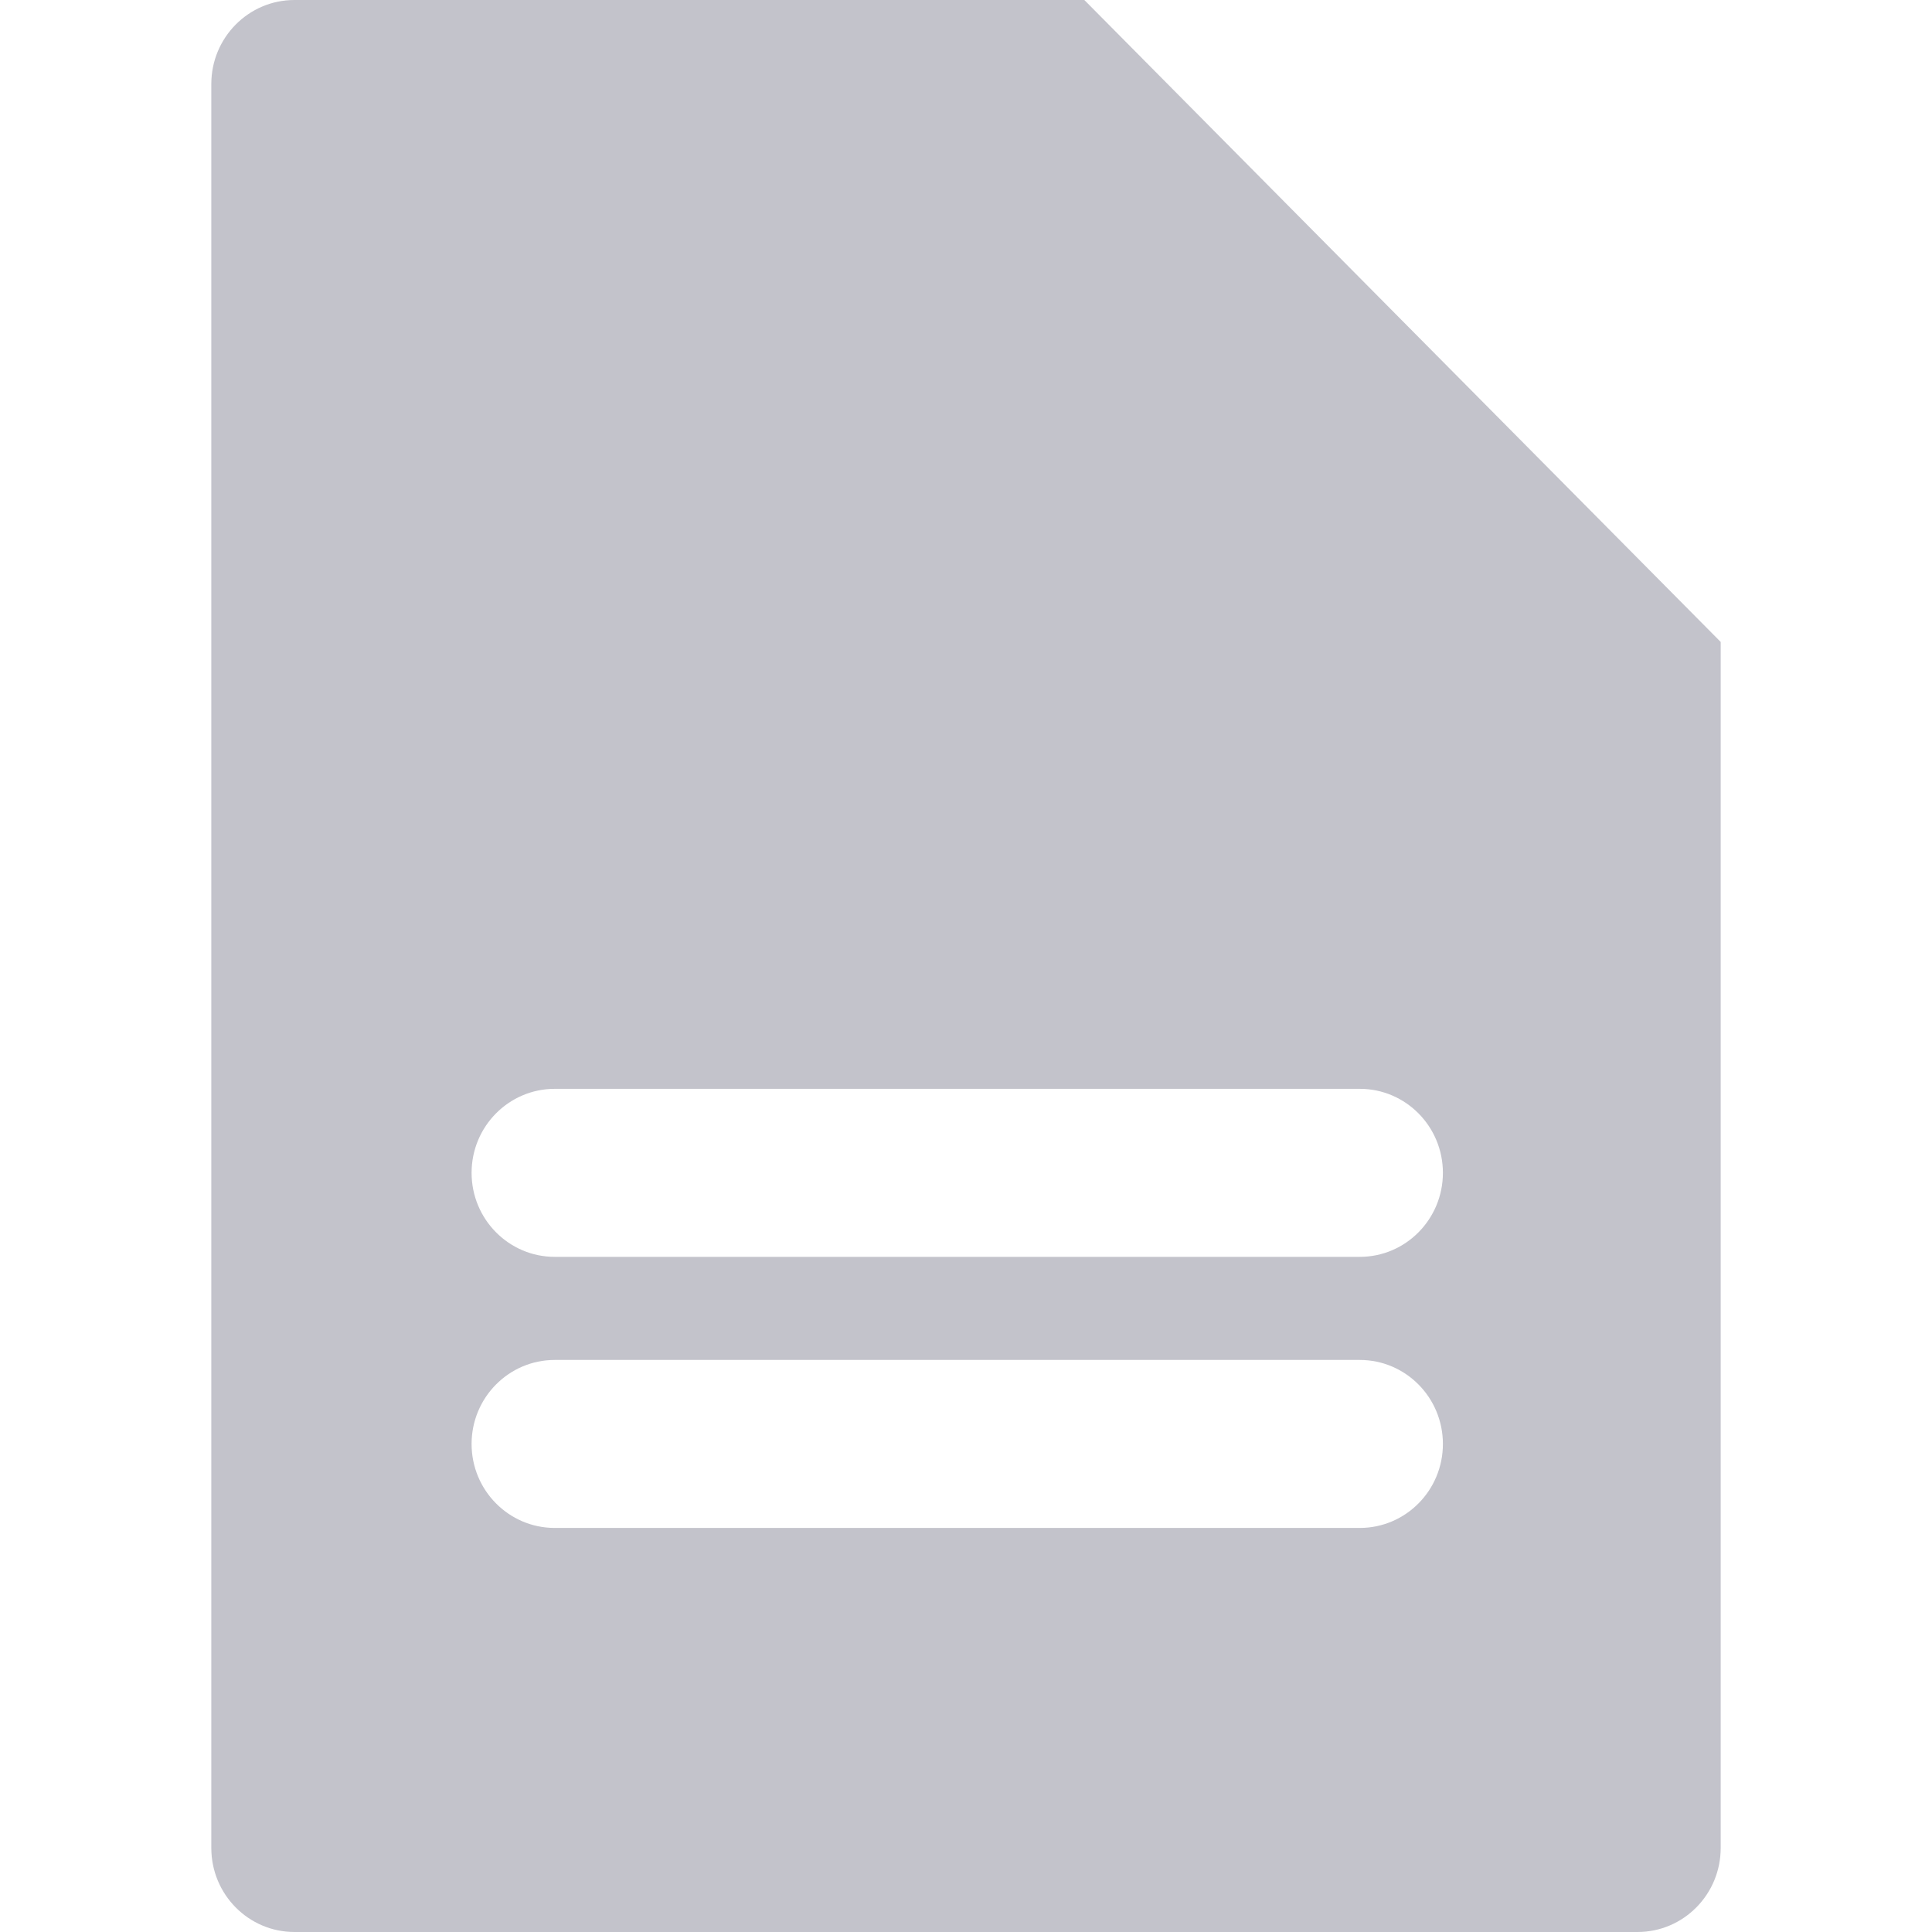
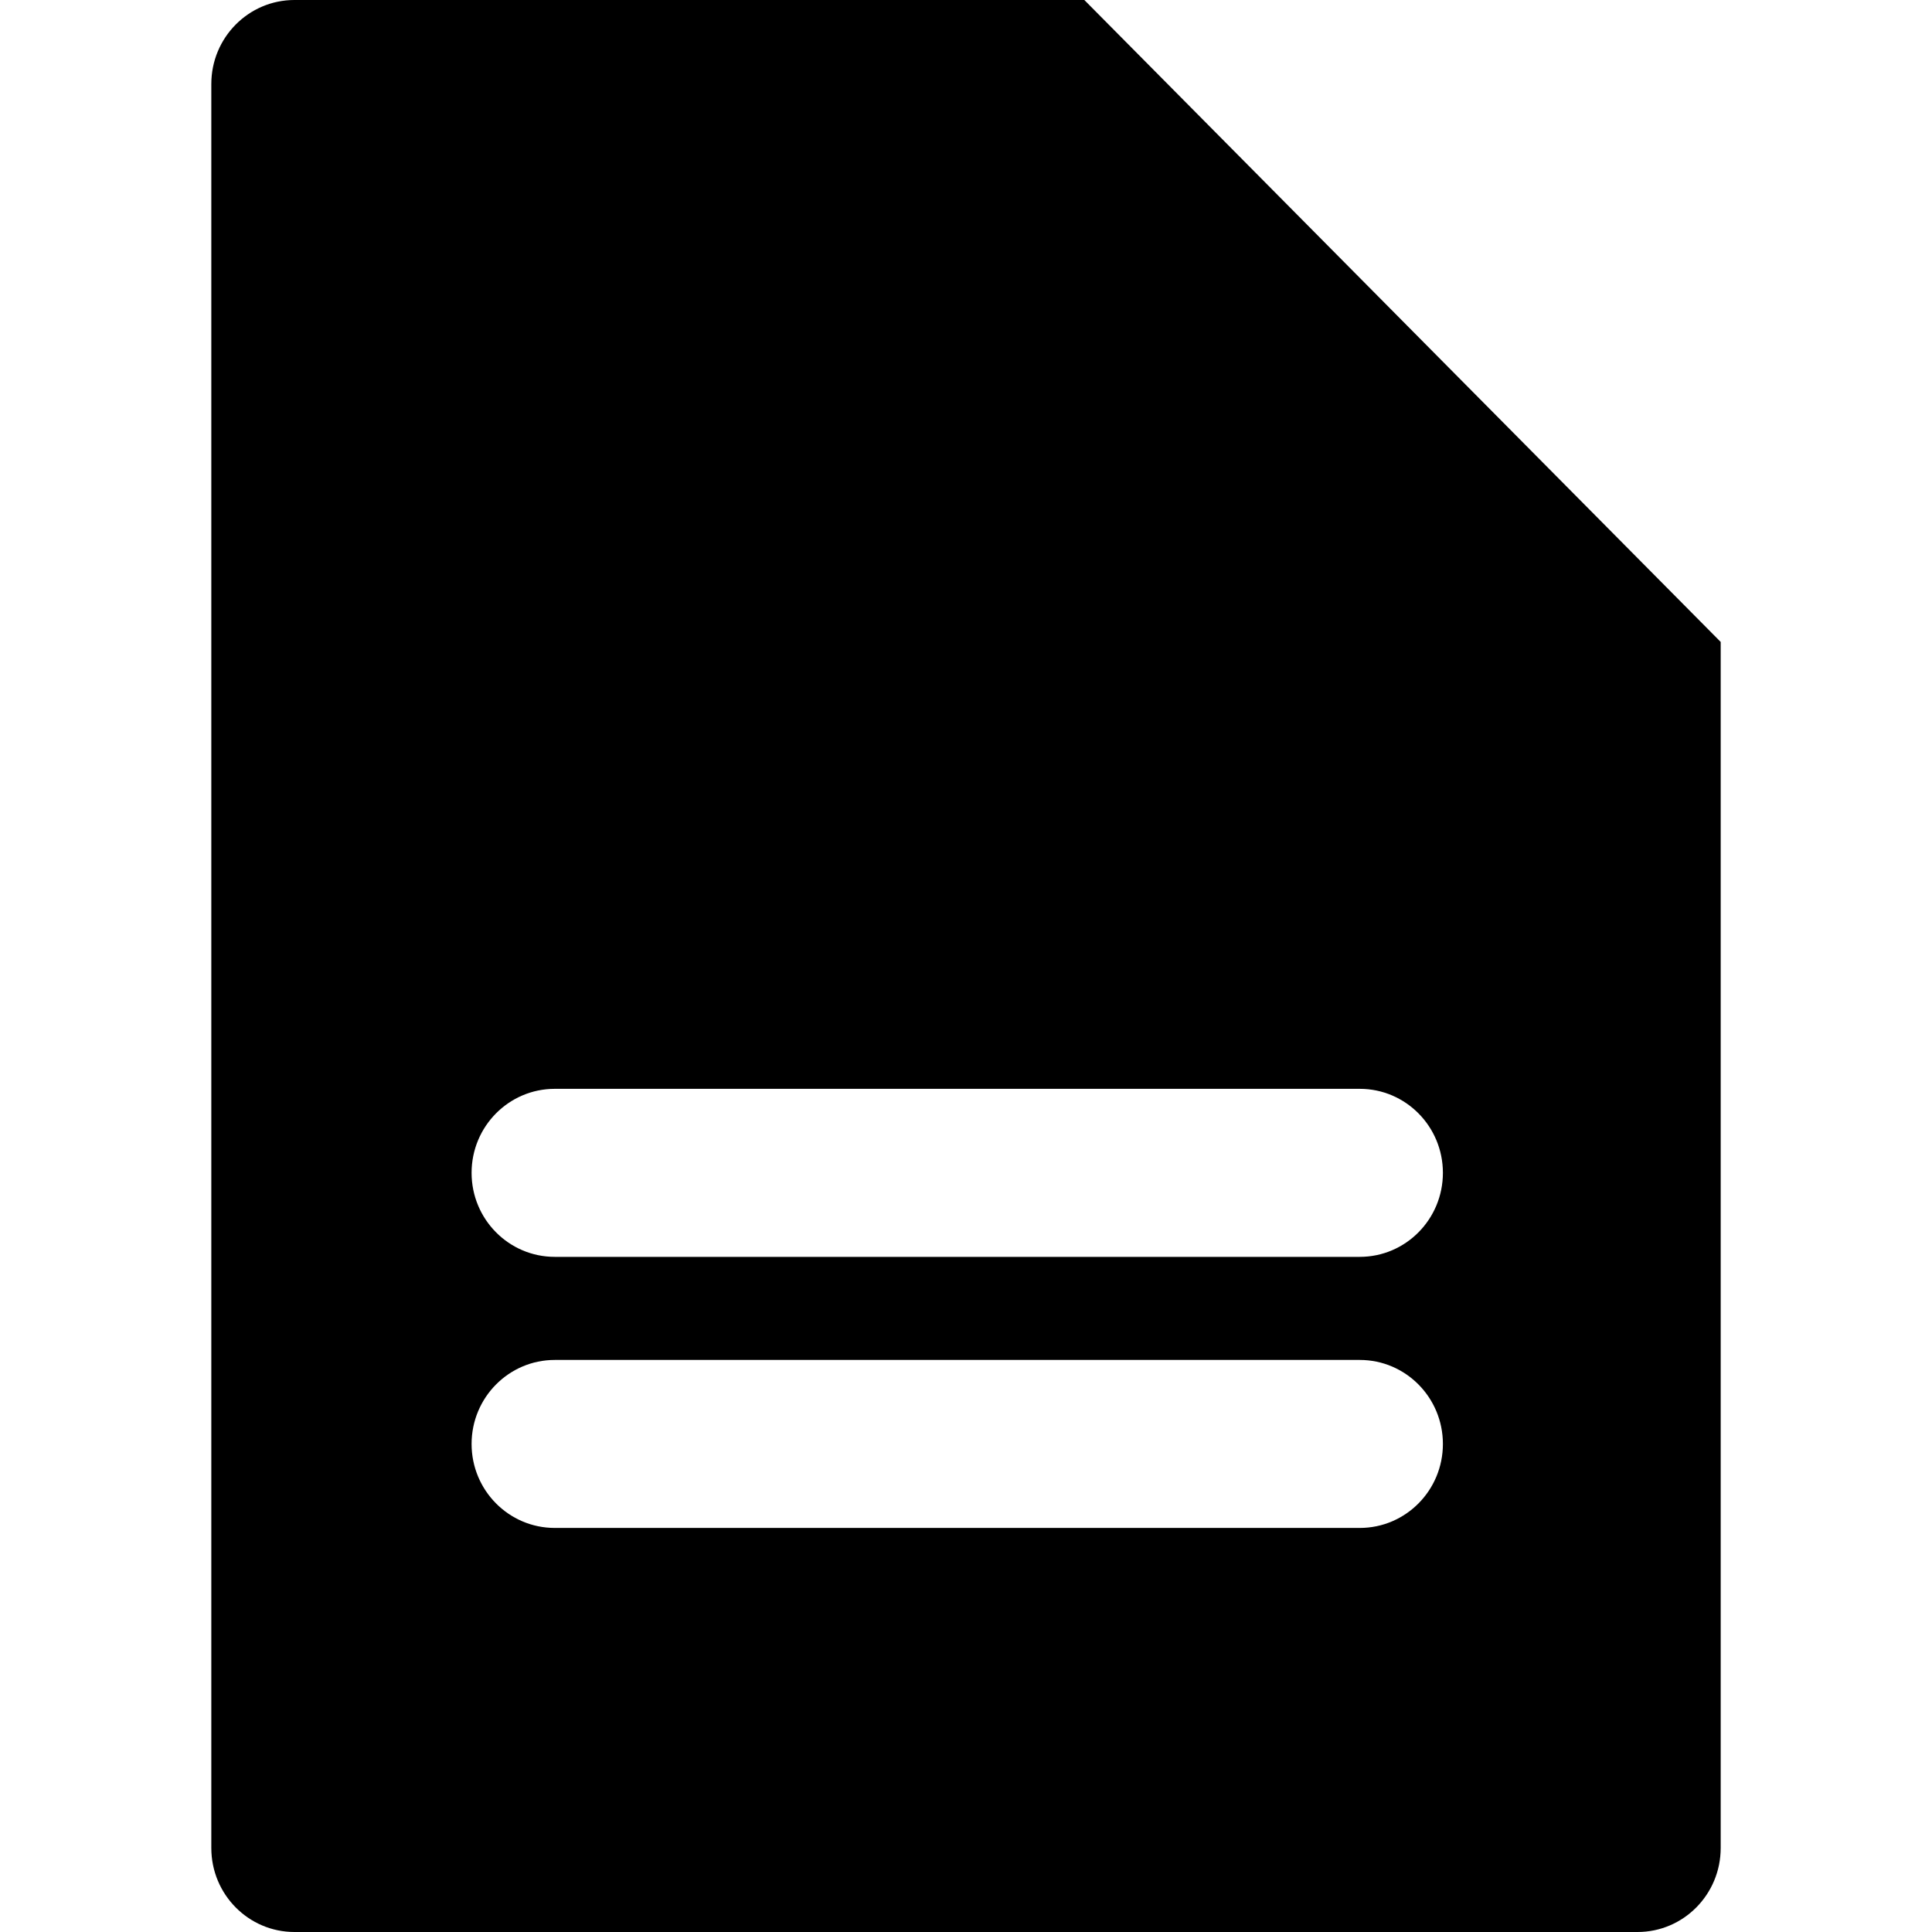
<svg xmlns="http://www.w3.org/2000/svg" width="64" height="64" viewBox="0 0 64 64" fill="none">
-   <g id="Ill">
-     <path id="Vector" fill-rule="evenodd" clip-rule="evenodd" d="M24.143 0H9.754C8.233 0 7 1.246 7 2.783V61.217C7 62.754 8.233 64 9.754 64H54.246C55.767 64 57 62.754 57 61.217V55.652V21.265L35.92 0H24.143ZM18.377 41.635C16.856 41.635 15.622 40.389 15.622 38.852C15.622 37.315 16.856 36.069 18.377 36.069H45.044C46.565 36.069 47.798 37.315 47.798 38.852C47.798 40.389 46.565 41.635 45.044 41.635H18.377ZM18.377 45.05C16.856 45.05 15.622 46.296 15.622 47.833C15.622 49.37 16.856 50.615 18.377 50.615H45.044C46.565 50.615 47.798 49.37 47.798 47.833C47.798 46.296 46.565 45.05 45.044 45.05H18.377Z" fill="#C3C3CB" />
-   </g>
+   <path fill-rule="evenodd" clip-rule="evenodd" d="M24.143 0H9.754C8.233 0 7 1.246 7 2.783V61.217C7 62.754 8.233 64 9.754 64H54.246C55.767 64 57 62.754 57 61.217V55.652V21.265L35.92 0H24.143ZM18.377 41.635C16.856 41.635 15.622 40.389 15.622 38.852C15.622 37.315 16.856 36.069 18.377 36.069H45.044C46.565 36.069 47.798 37.315 47.798 38.852C47.798 40.389 46.565 41.635 45.044 41.635H18.377ZM18.377 45.05C16.856 45.05 15.622 46.296 15.622 47.833C15.622 49.37 16.856 50.615 18.377 50.615H45.044C46.565 50.615 47.798 49.37 47.798 47.833C47.798 46.296 46.565 45.05 45.044 45.05H18.377Z" fill="currentColor" />
</svg>
